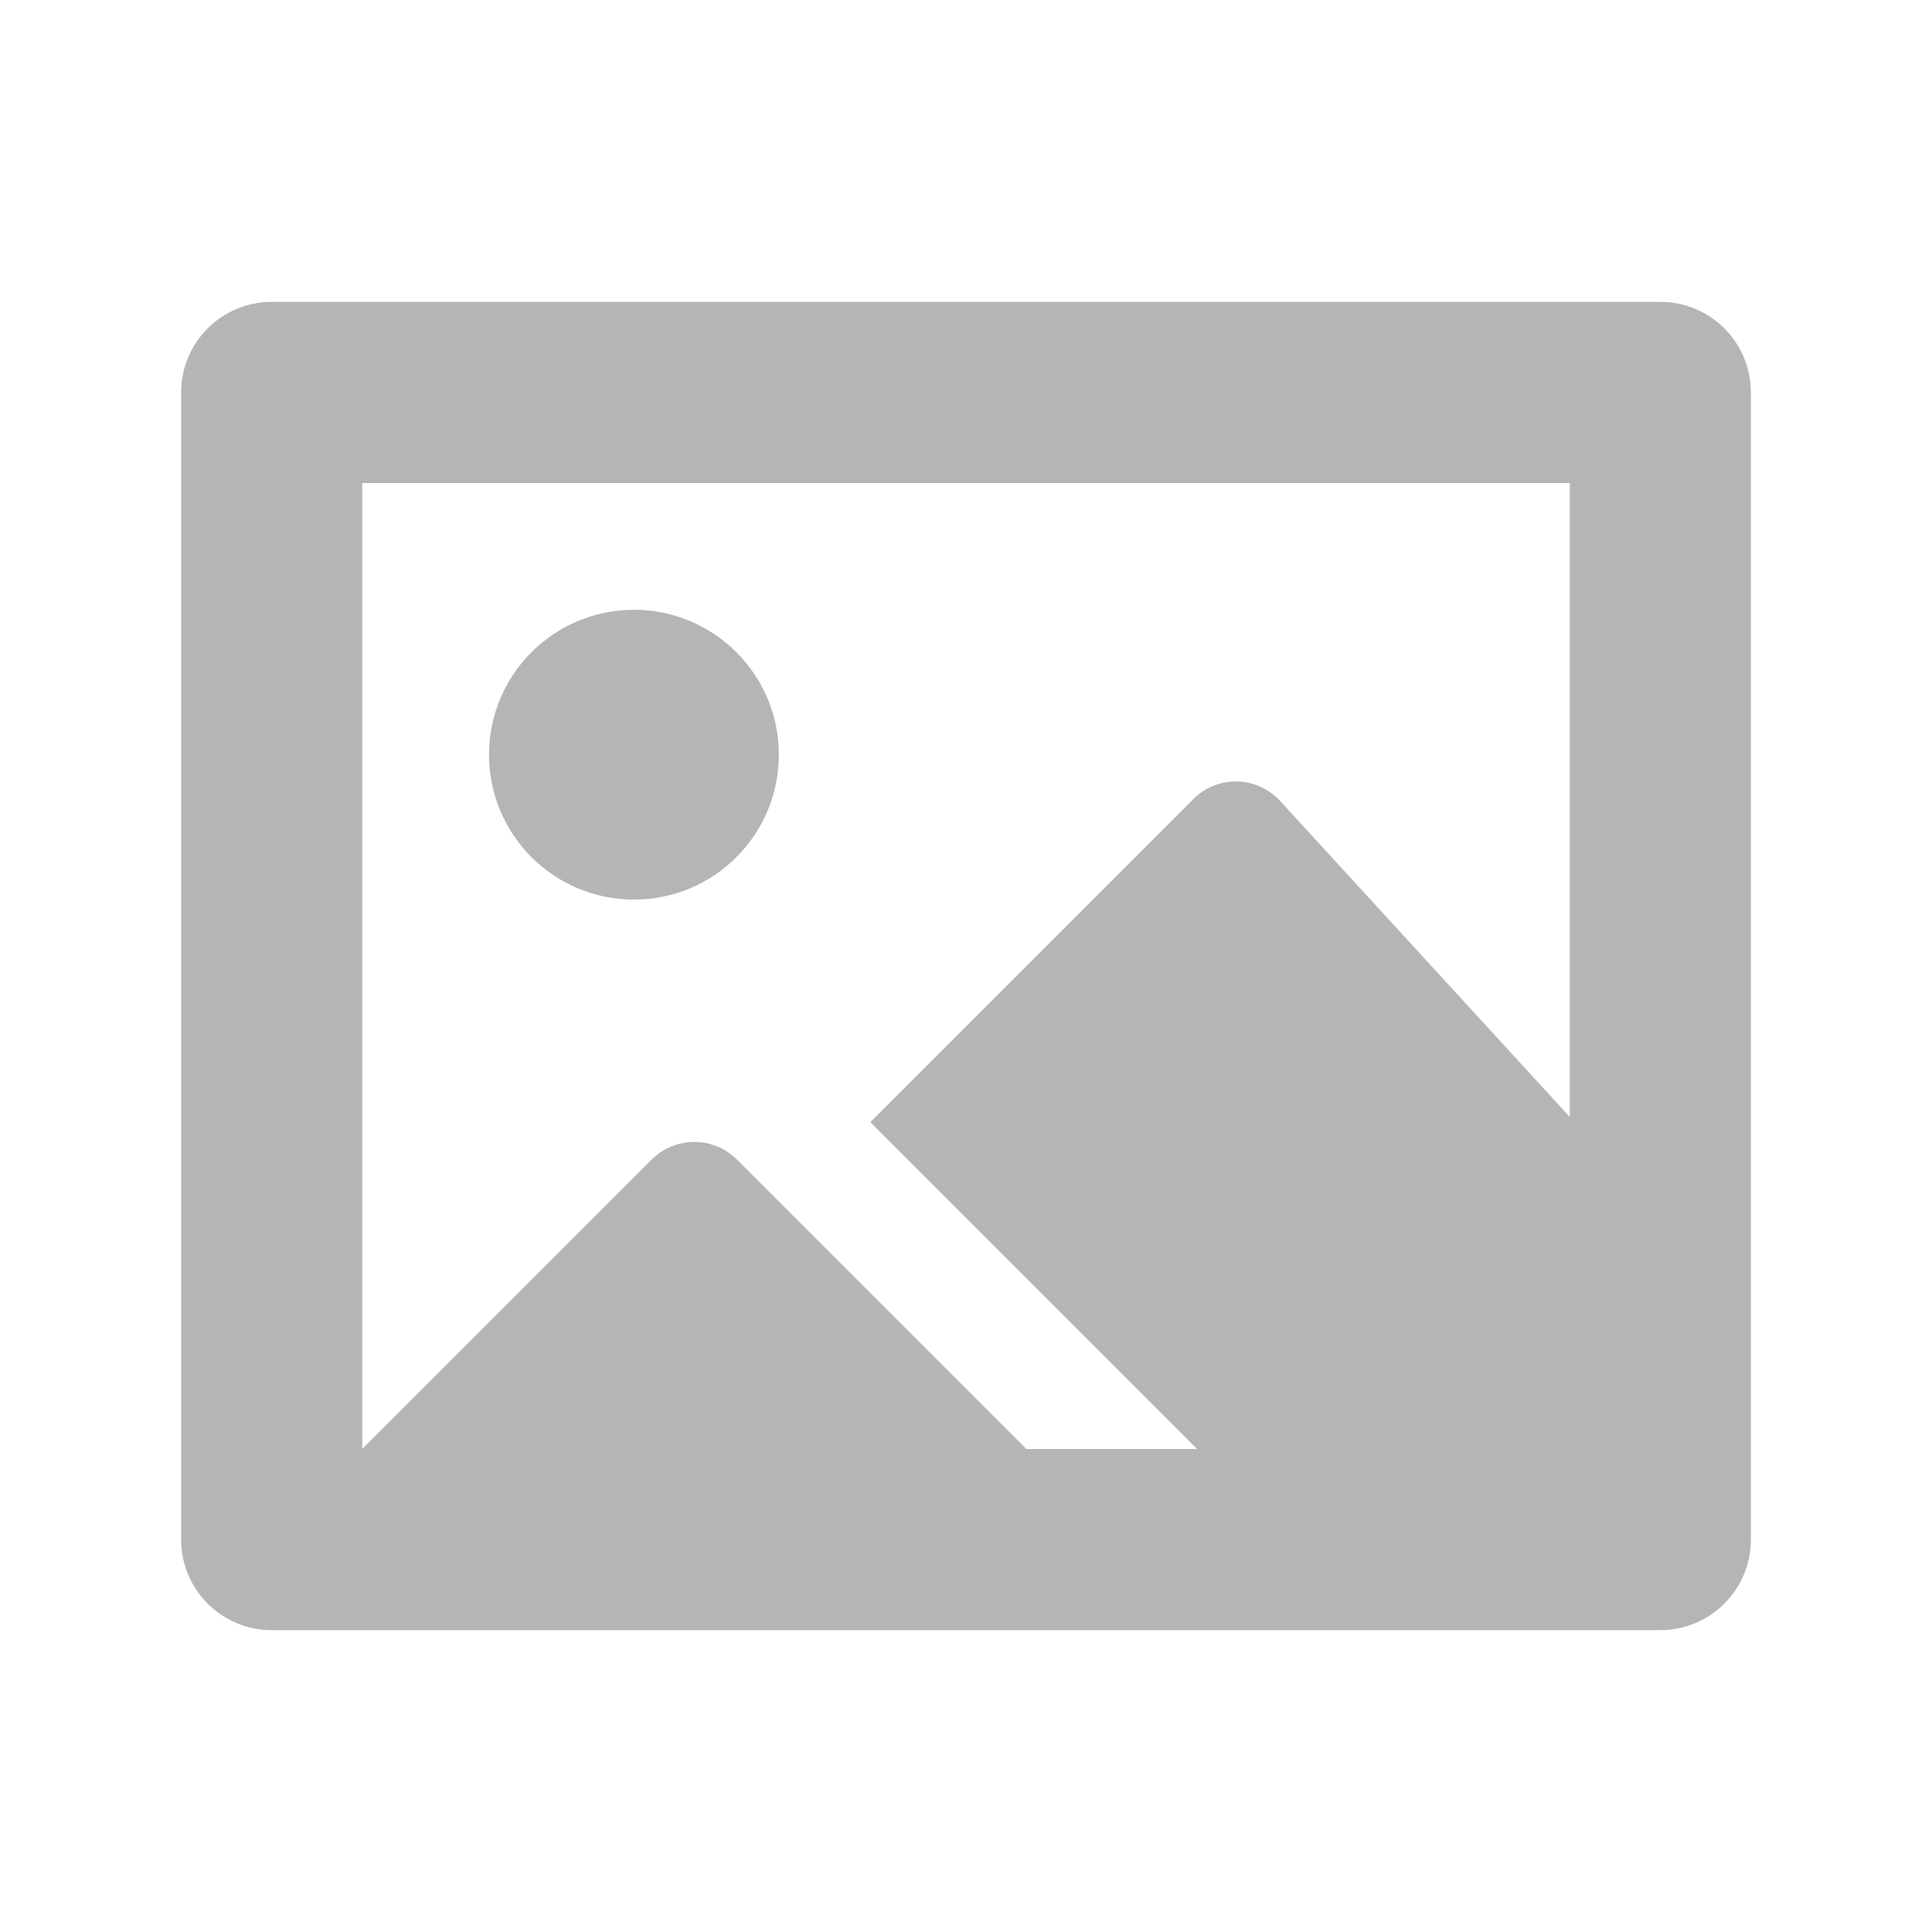
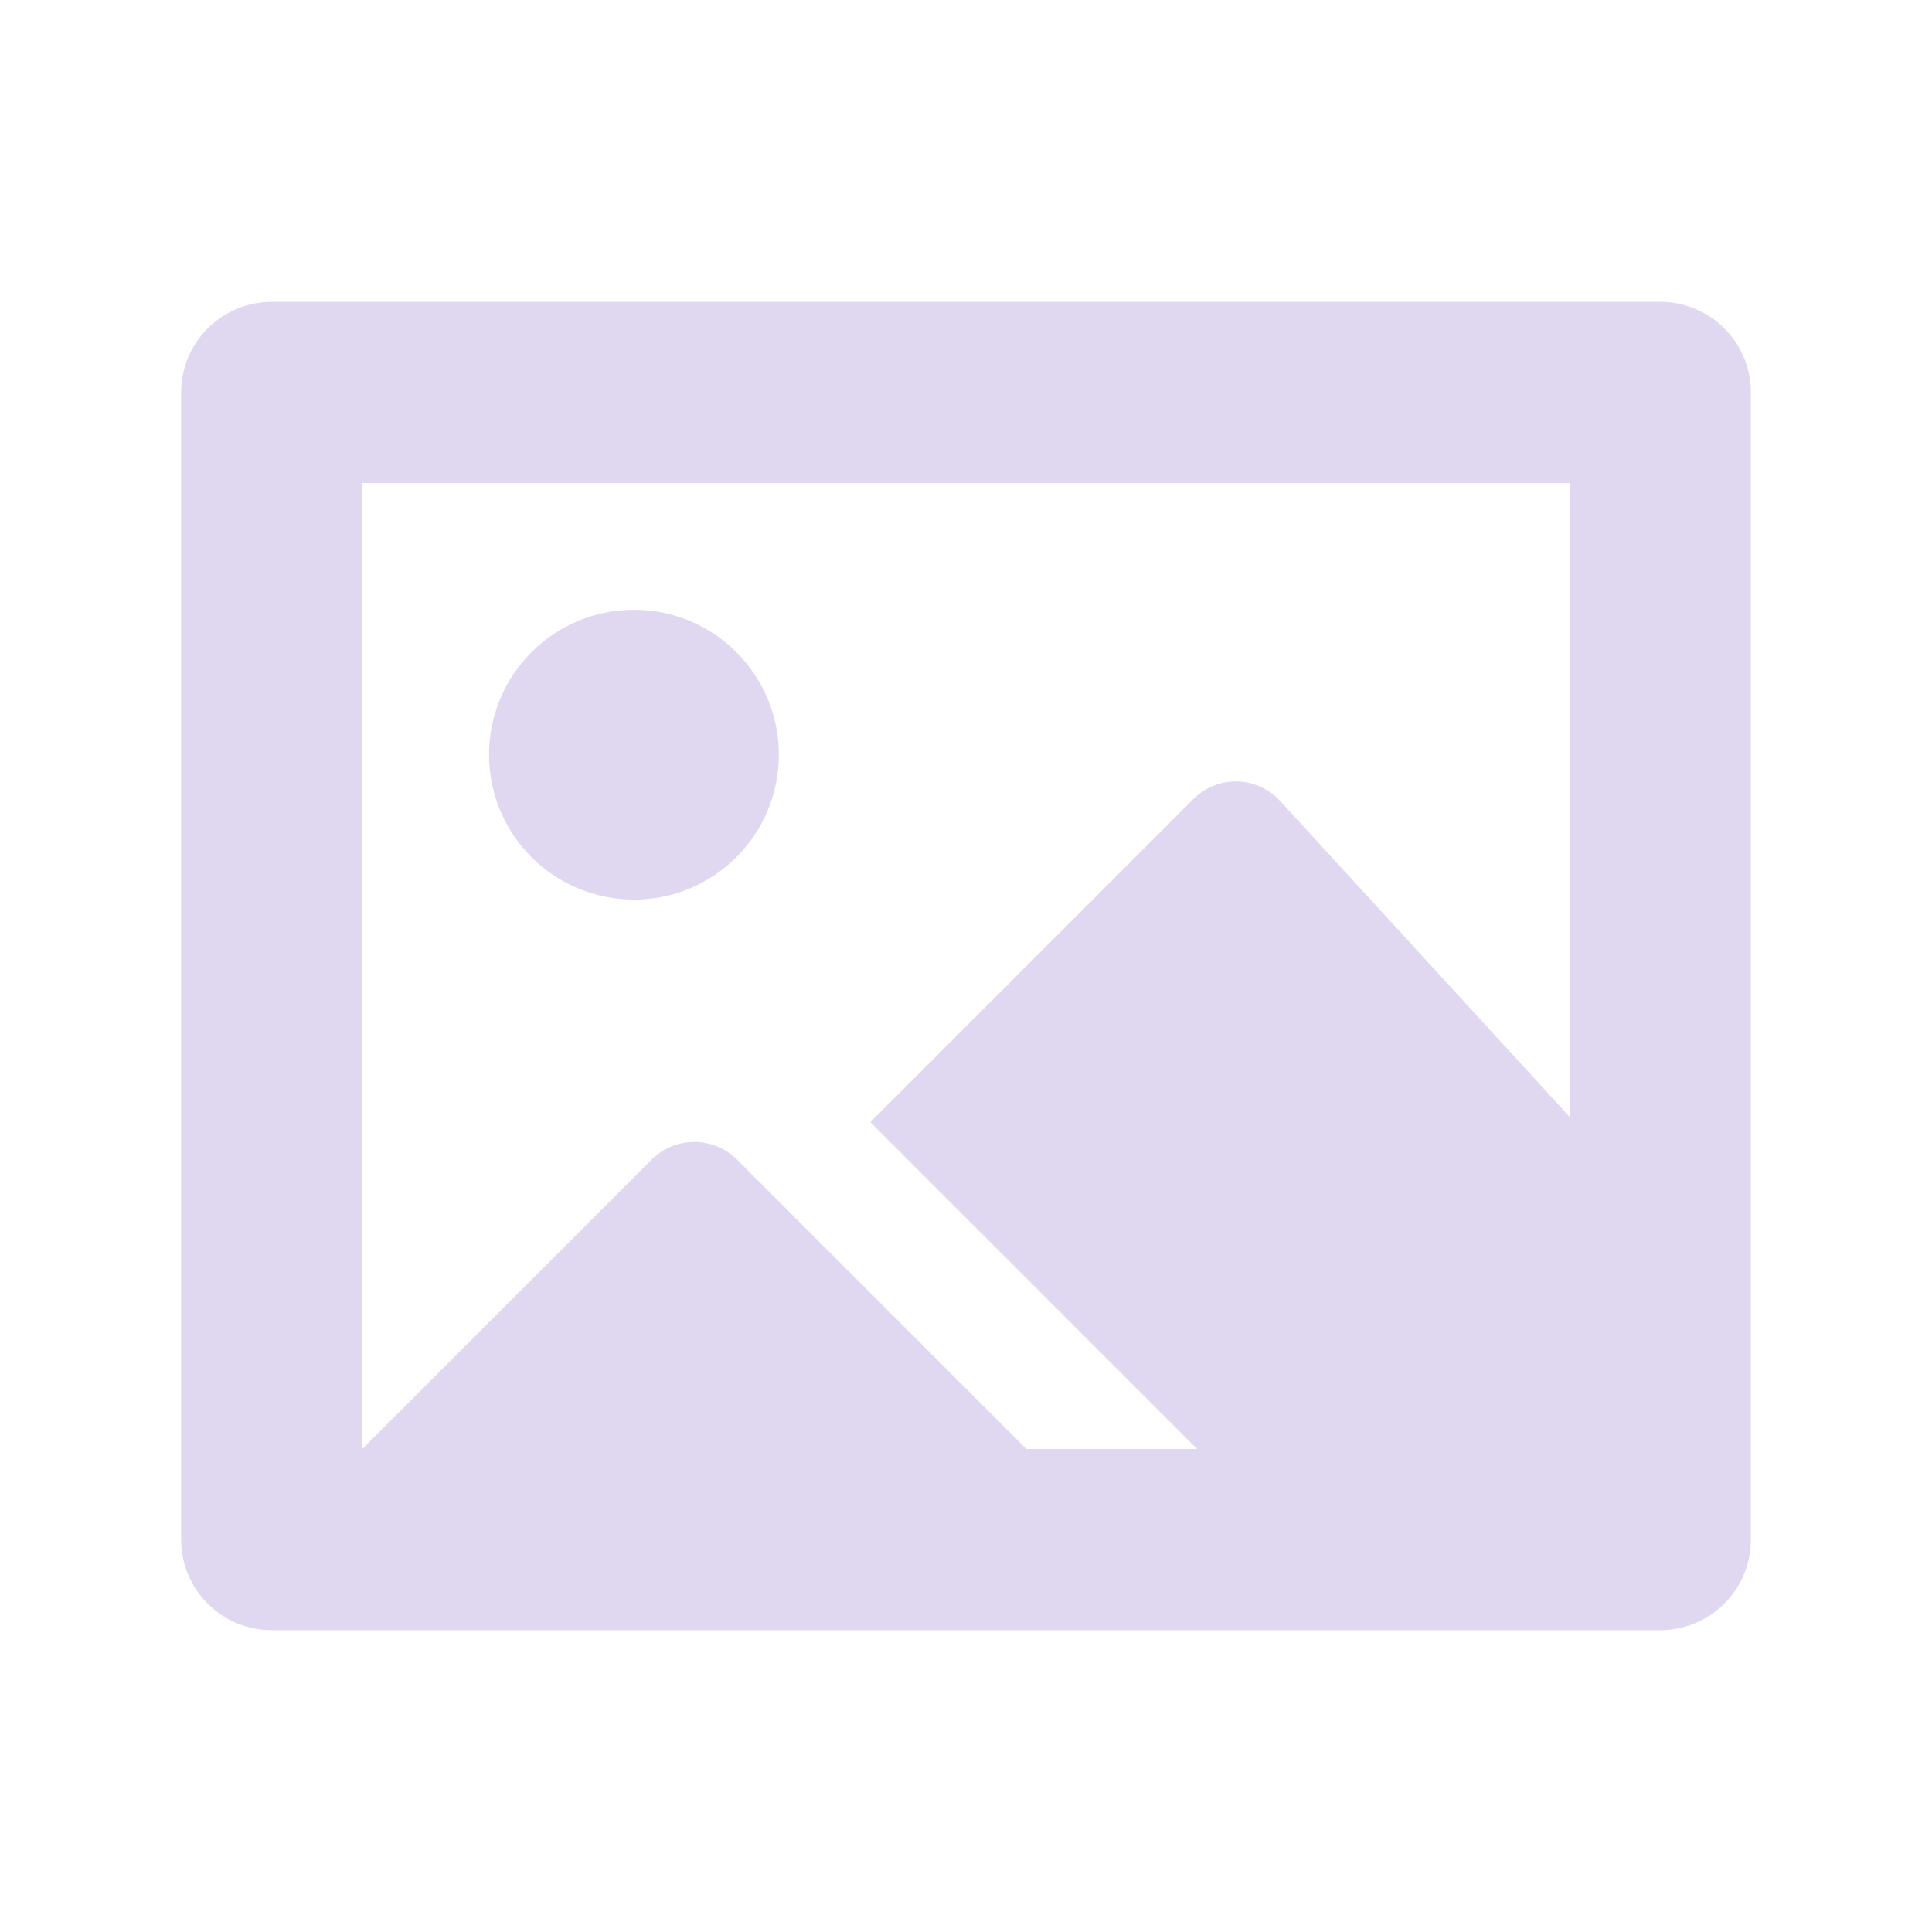
<svg xmlns="http://www.w3.org/2000/svg" id="glyphicons-basic" viewBox="0 0 32 32">
-   <path fill="#b5b5b5" id="picture" d="M27.5,5H4.5A1.5,1.5,0,0,0,3,6.5v19A1.5,1.5,0,0,0,4.5,27h23A1.5,1.5,0,0,0,29,25.5V6.5A1.5,1.5,0,0,0,27.5,5ZM26,18.5l-4.794-5.23a.994.994,0,0,0-1.444-.031l-5.347,5.347L19.828,24H17l-4.793-4.793a1,1,0,0,0-1.414,0L6,24V8H26Zm-17.9-6a2.4,2.4,0,1,1,2.4,2.4A2.4,2.4,0,0,1,8.1,12.5Z" />
+   <path fill="#e0d8f1" id="picture" d="M27.5,5H4.5A1.5,1.5,0,0,0,3,6.5v19A1.5,1.5,0,0,0,4.5,27h23A1.5,1.5,0,0,0,29,25.5V6.5A1.5,1.5,0,0,0,27.5,5ZM26,18.5l-4.794-5.23a.994.994,0,0,0-1.444-.031l-5.347,5.347L19.828,24H17l-4.793-4.793a1,1,0,0,0-1.414,0L6,24V8H26Zm-17.9-6a2.4,2.4,0,1,1,2.4,2.4A2.4,2.4,0,0,1,8.1,12.5Z" />
</svg>
